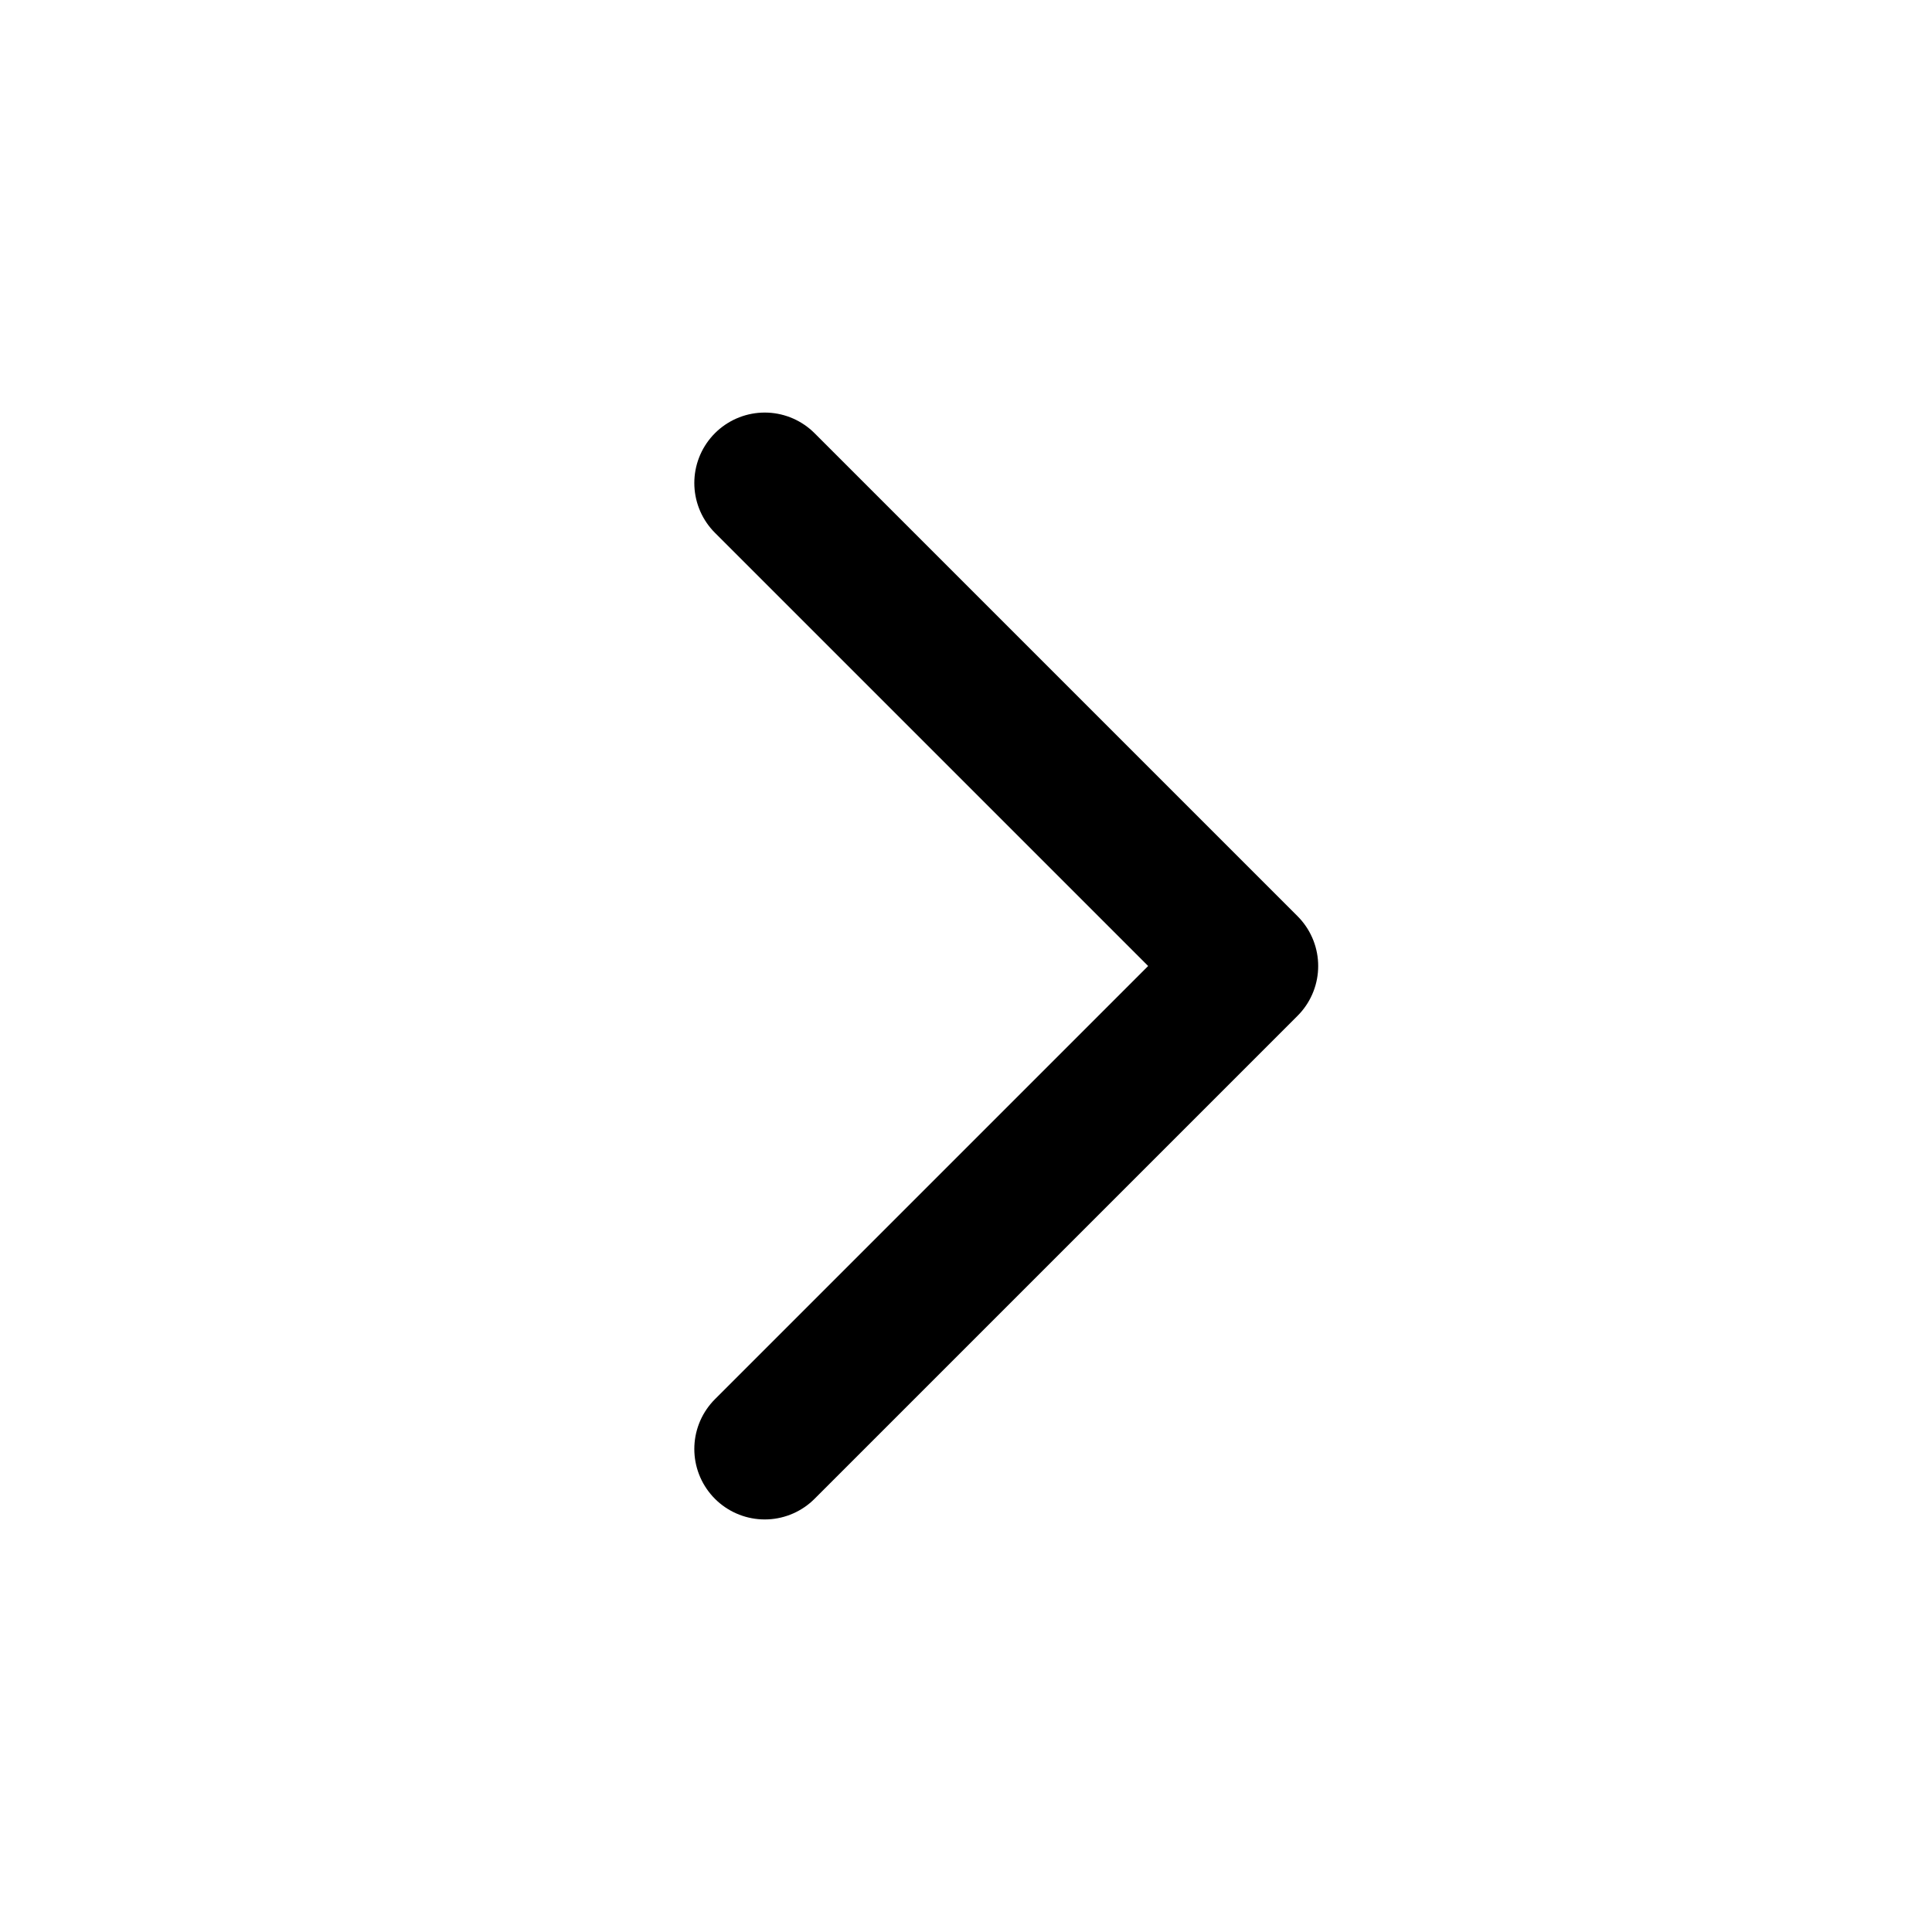
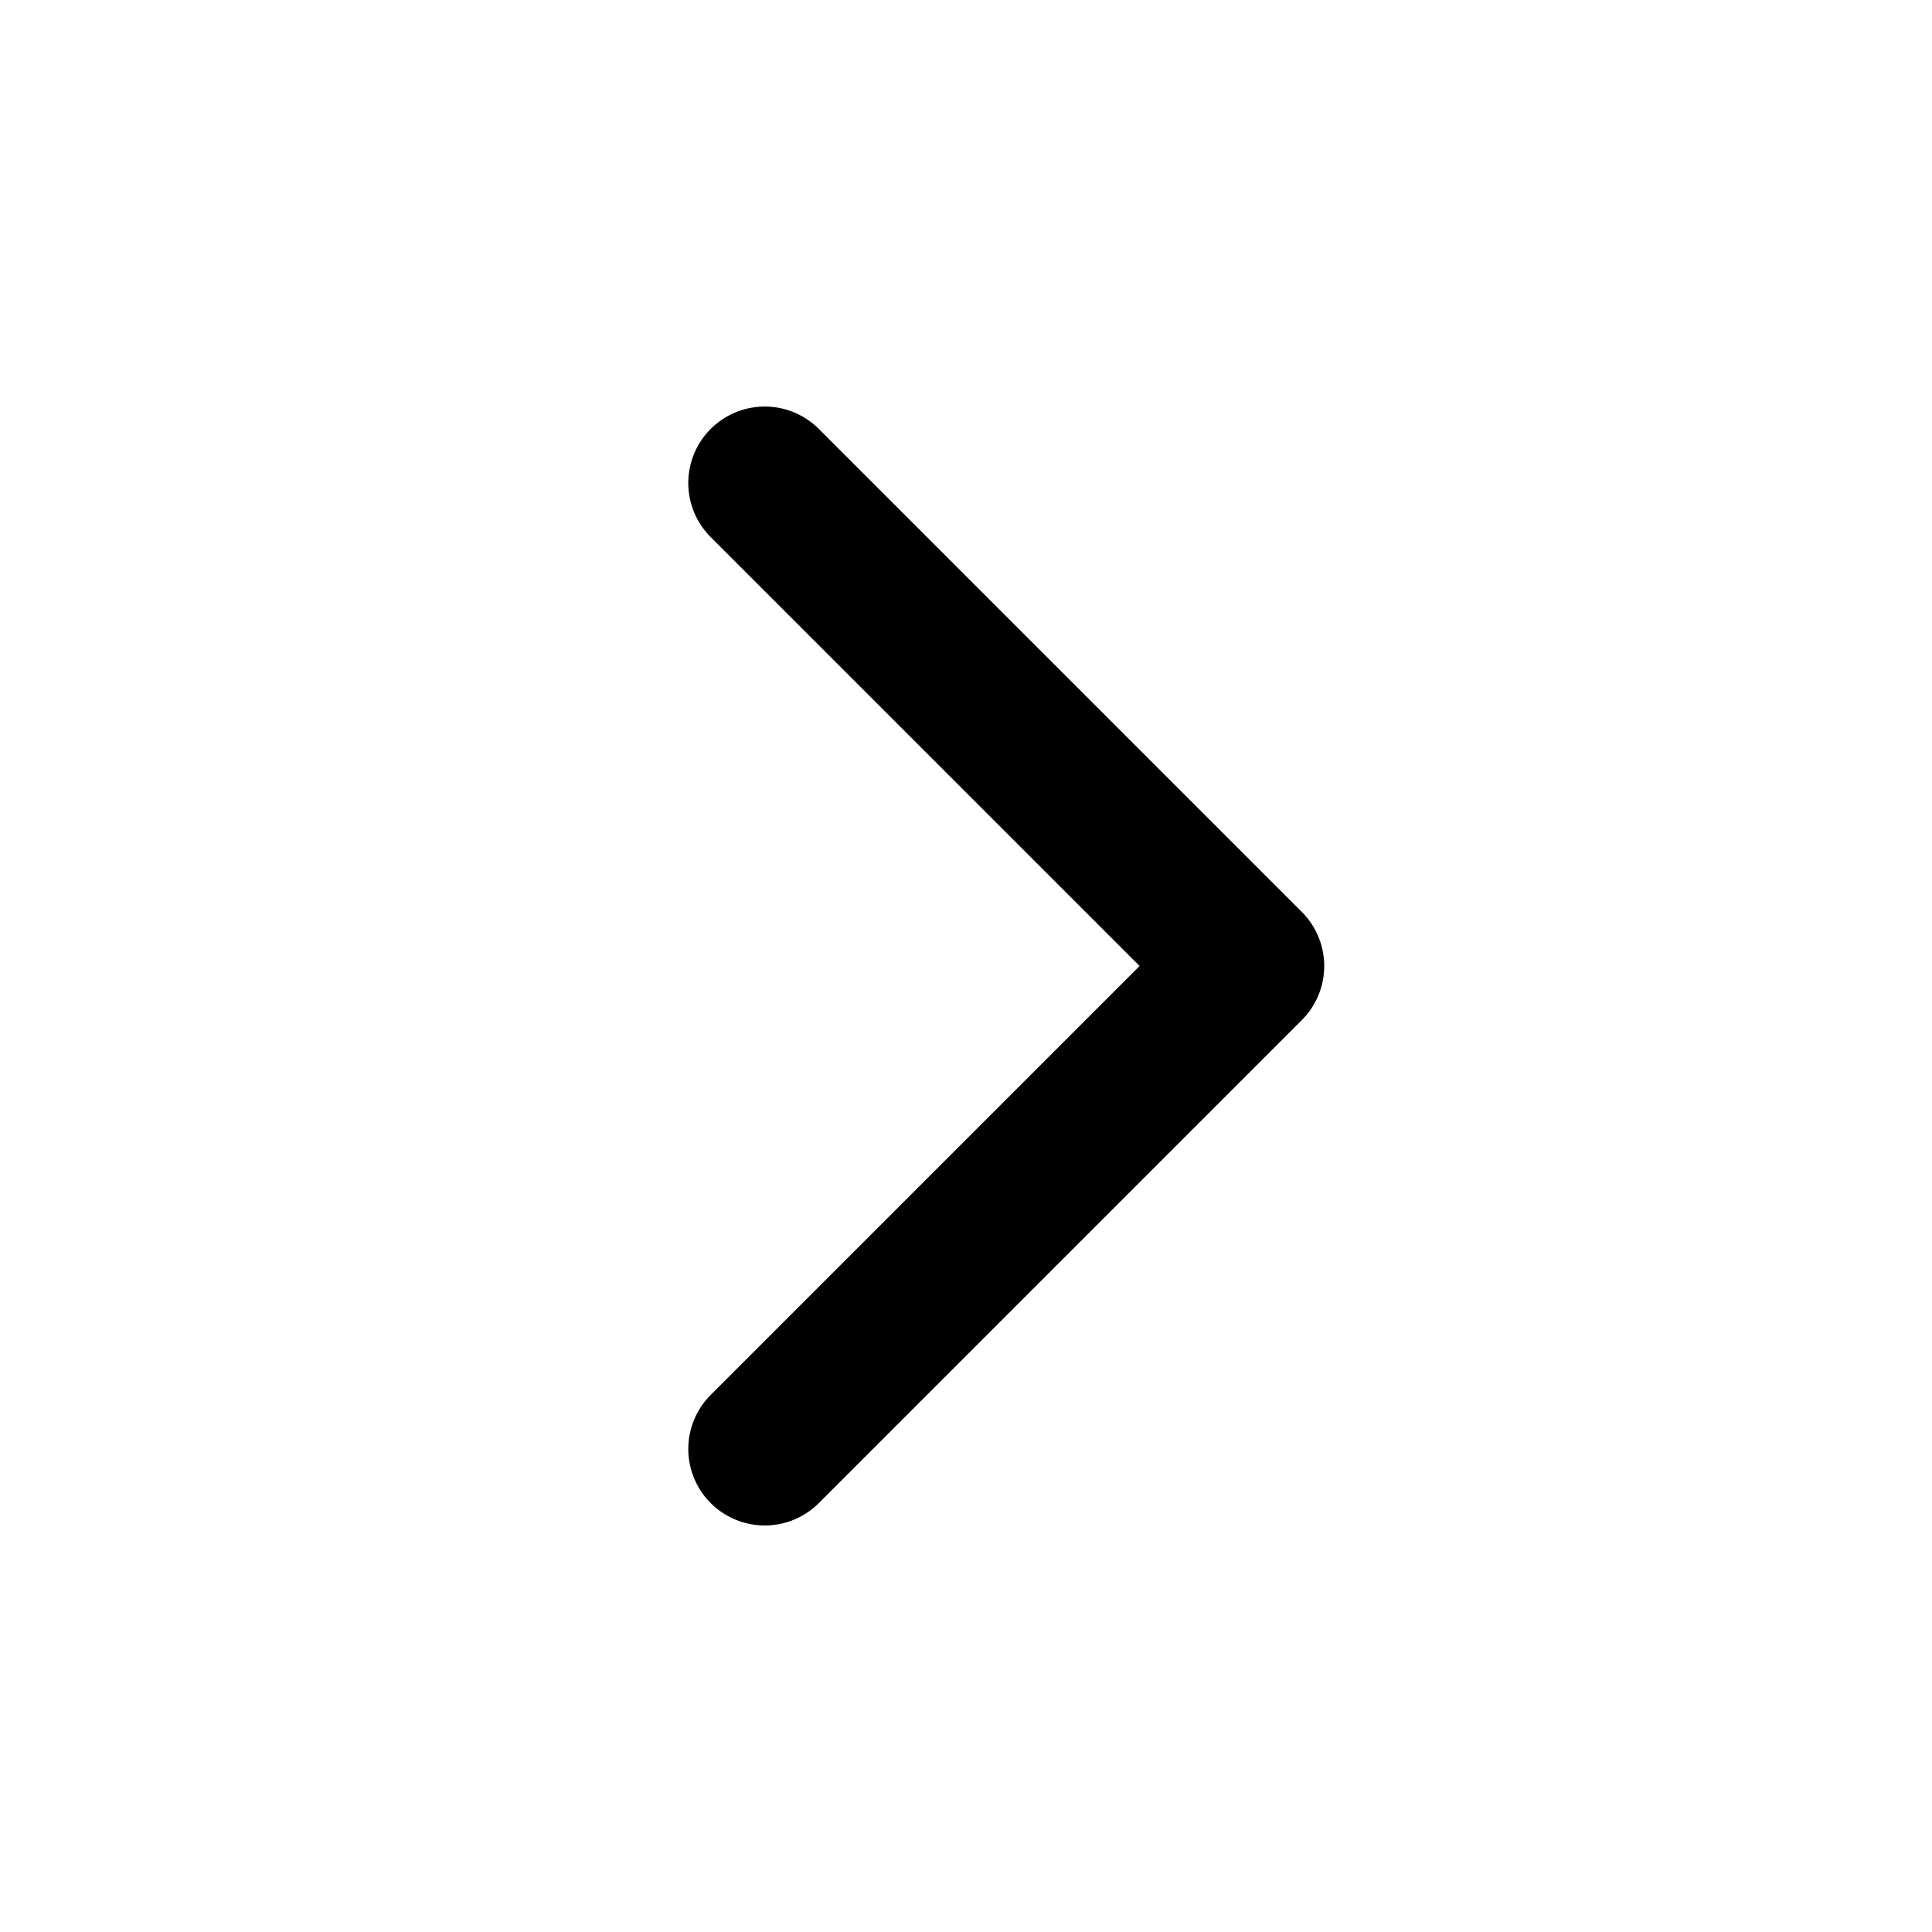
- <svg xmlns="http://www.w3.org/2000/svg" width="24" height="24" viewBox="0 0 24 24" fill="none" stroke="#000" stroke-width="1.75" stroke-linecap="round" stroke-linejoin="round">
+ <svg xmlns="http://www.w3.org/2000/svg" width="24" height="24" viewBox="0 0 24 24" fill="none" stroke="#000" stroke-width="1.9" stroke-linecap="round" stroke-linejoin="round">
  <path d="M9.5 6l6 6-6 6" />
</svg>
